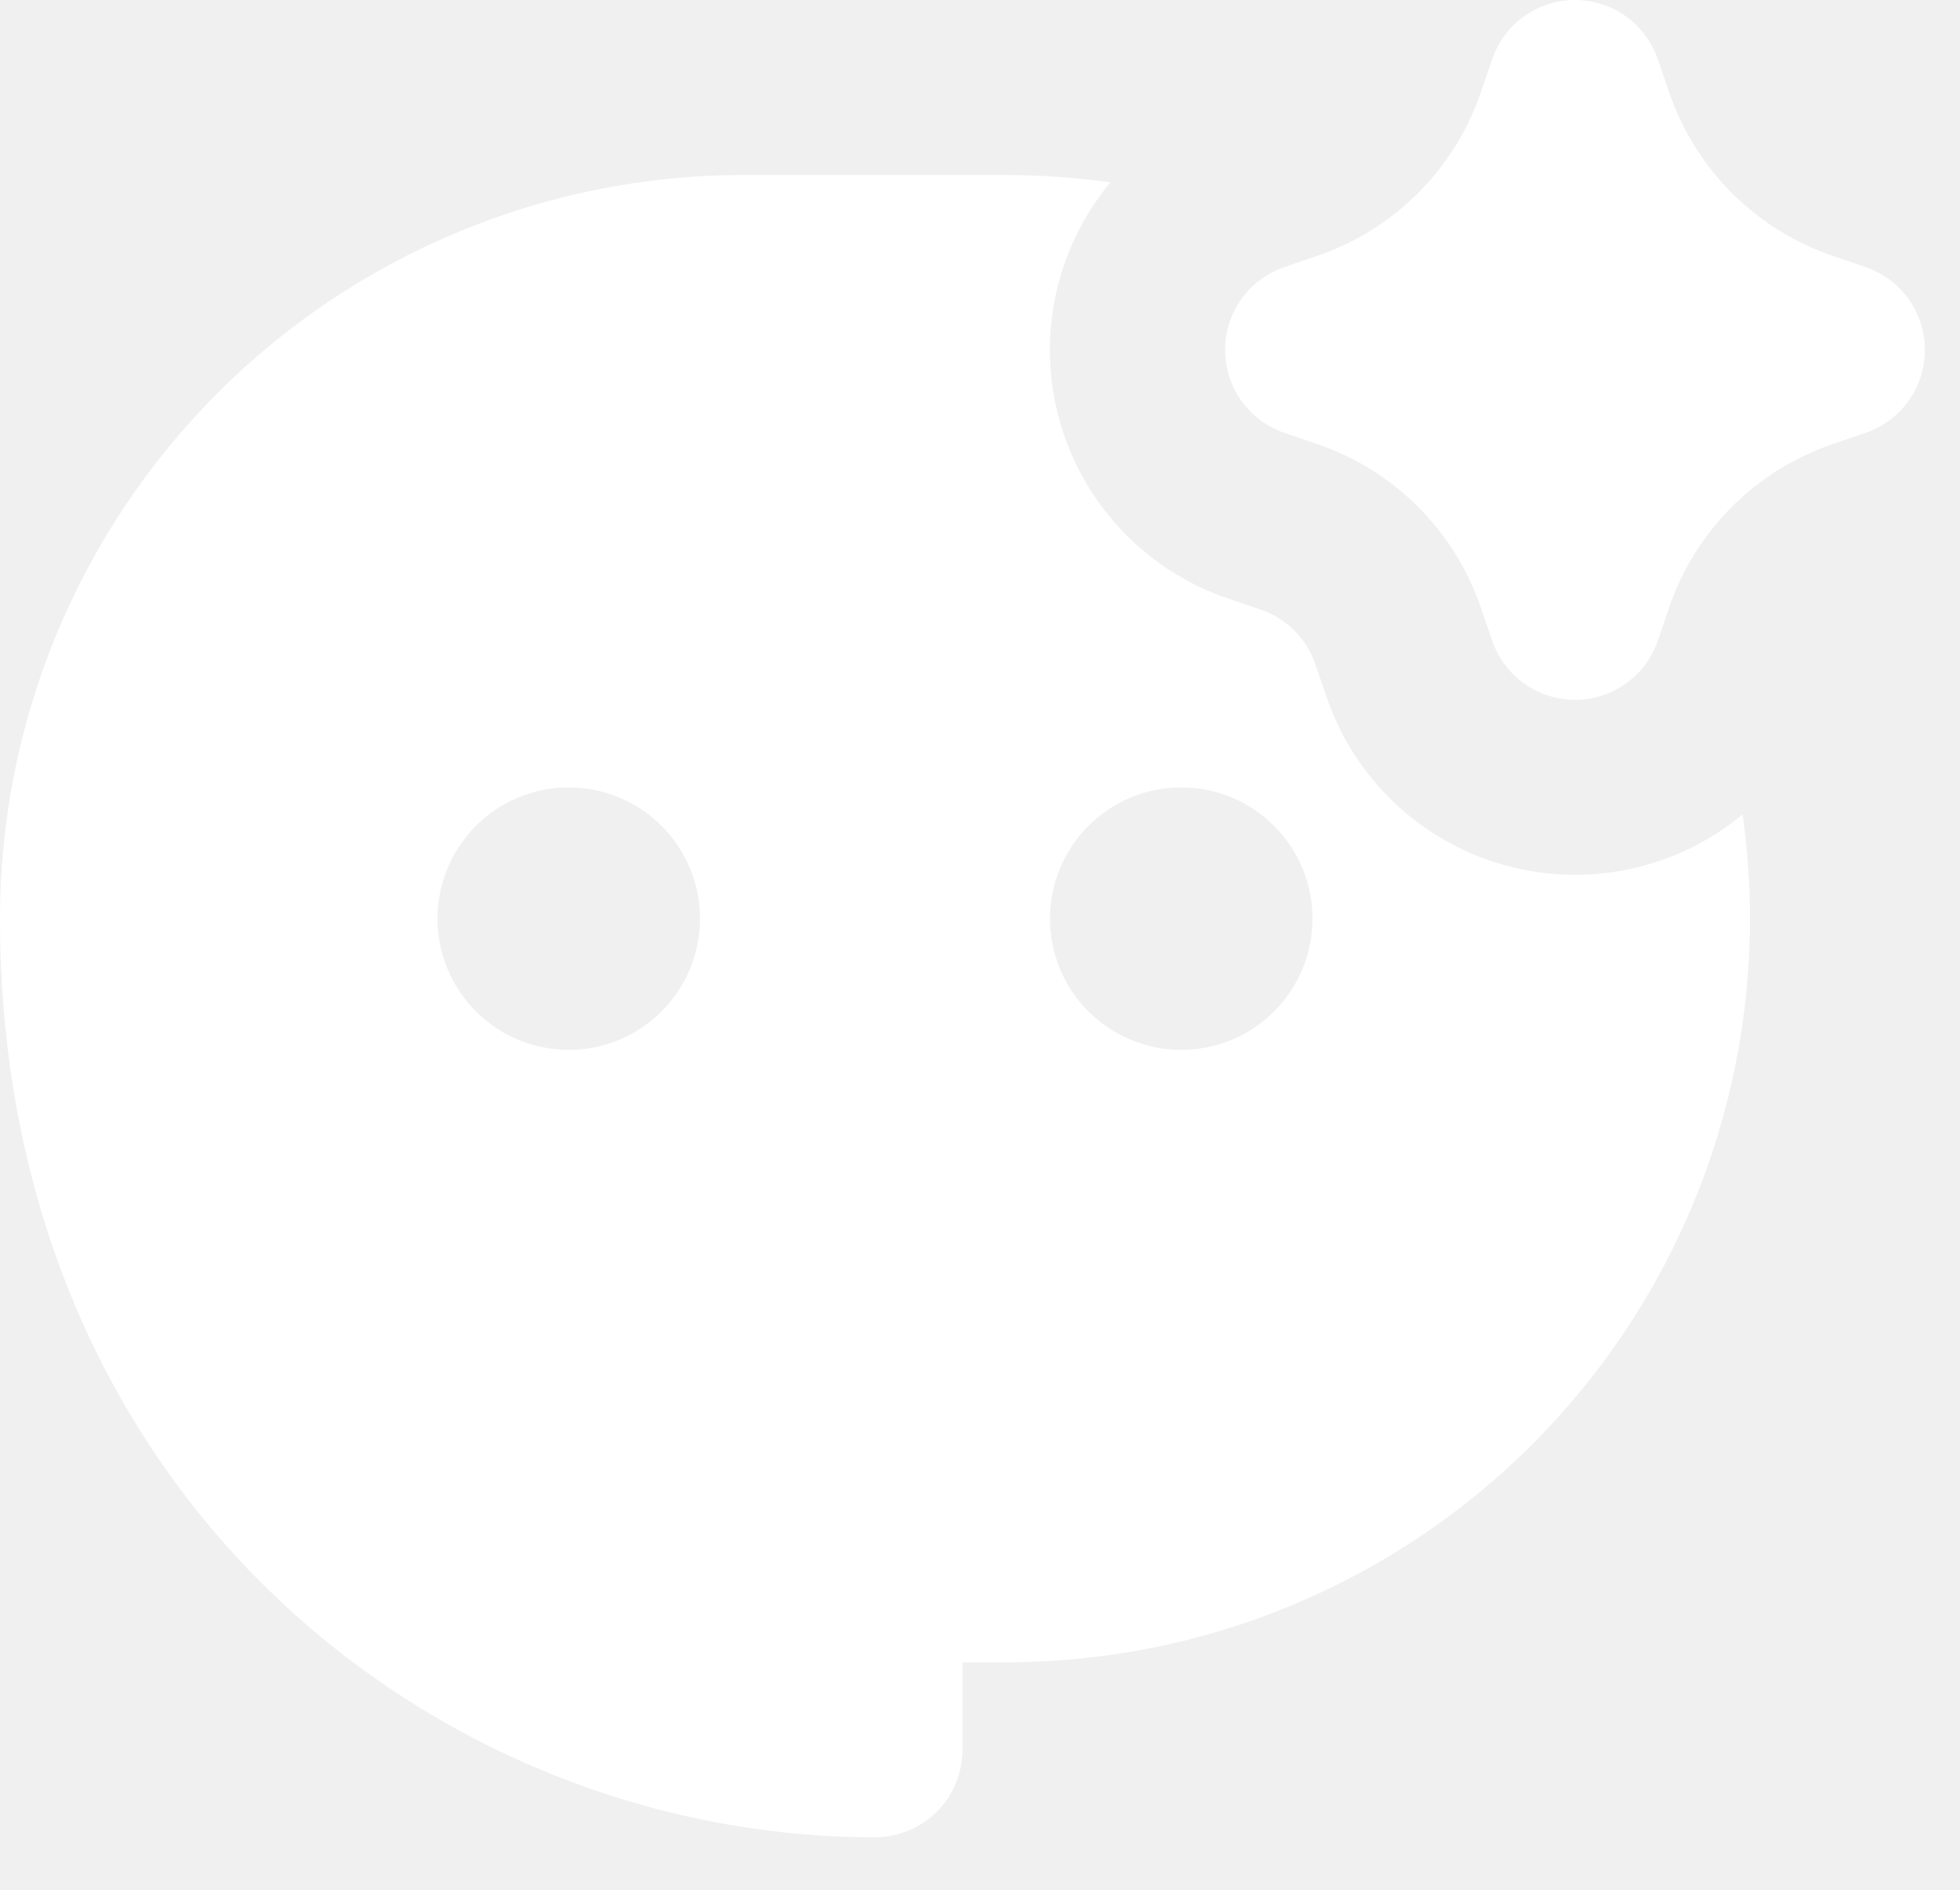
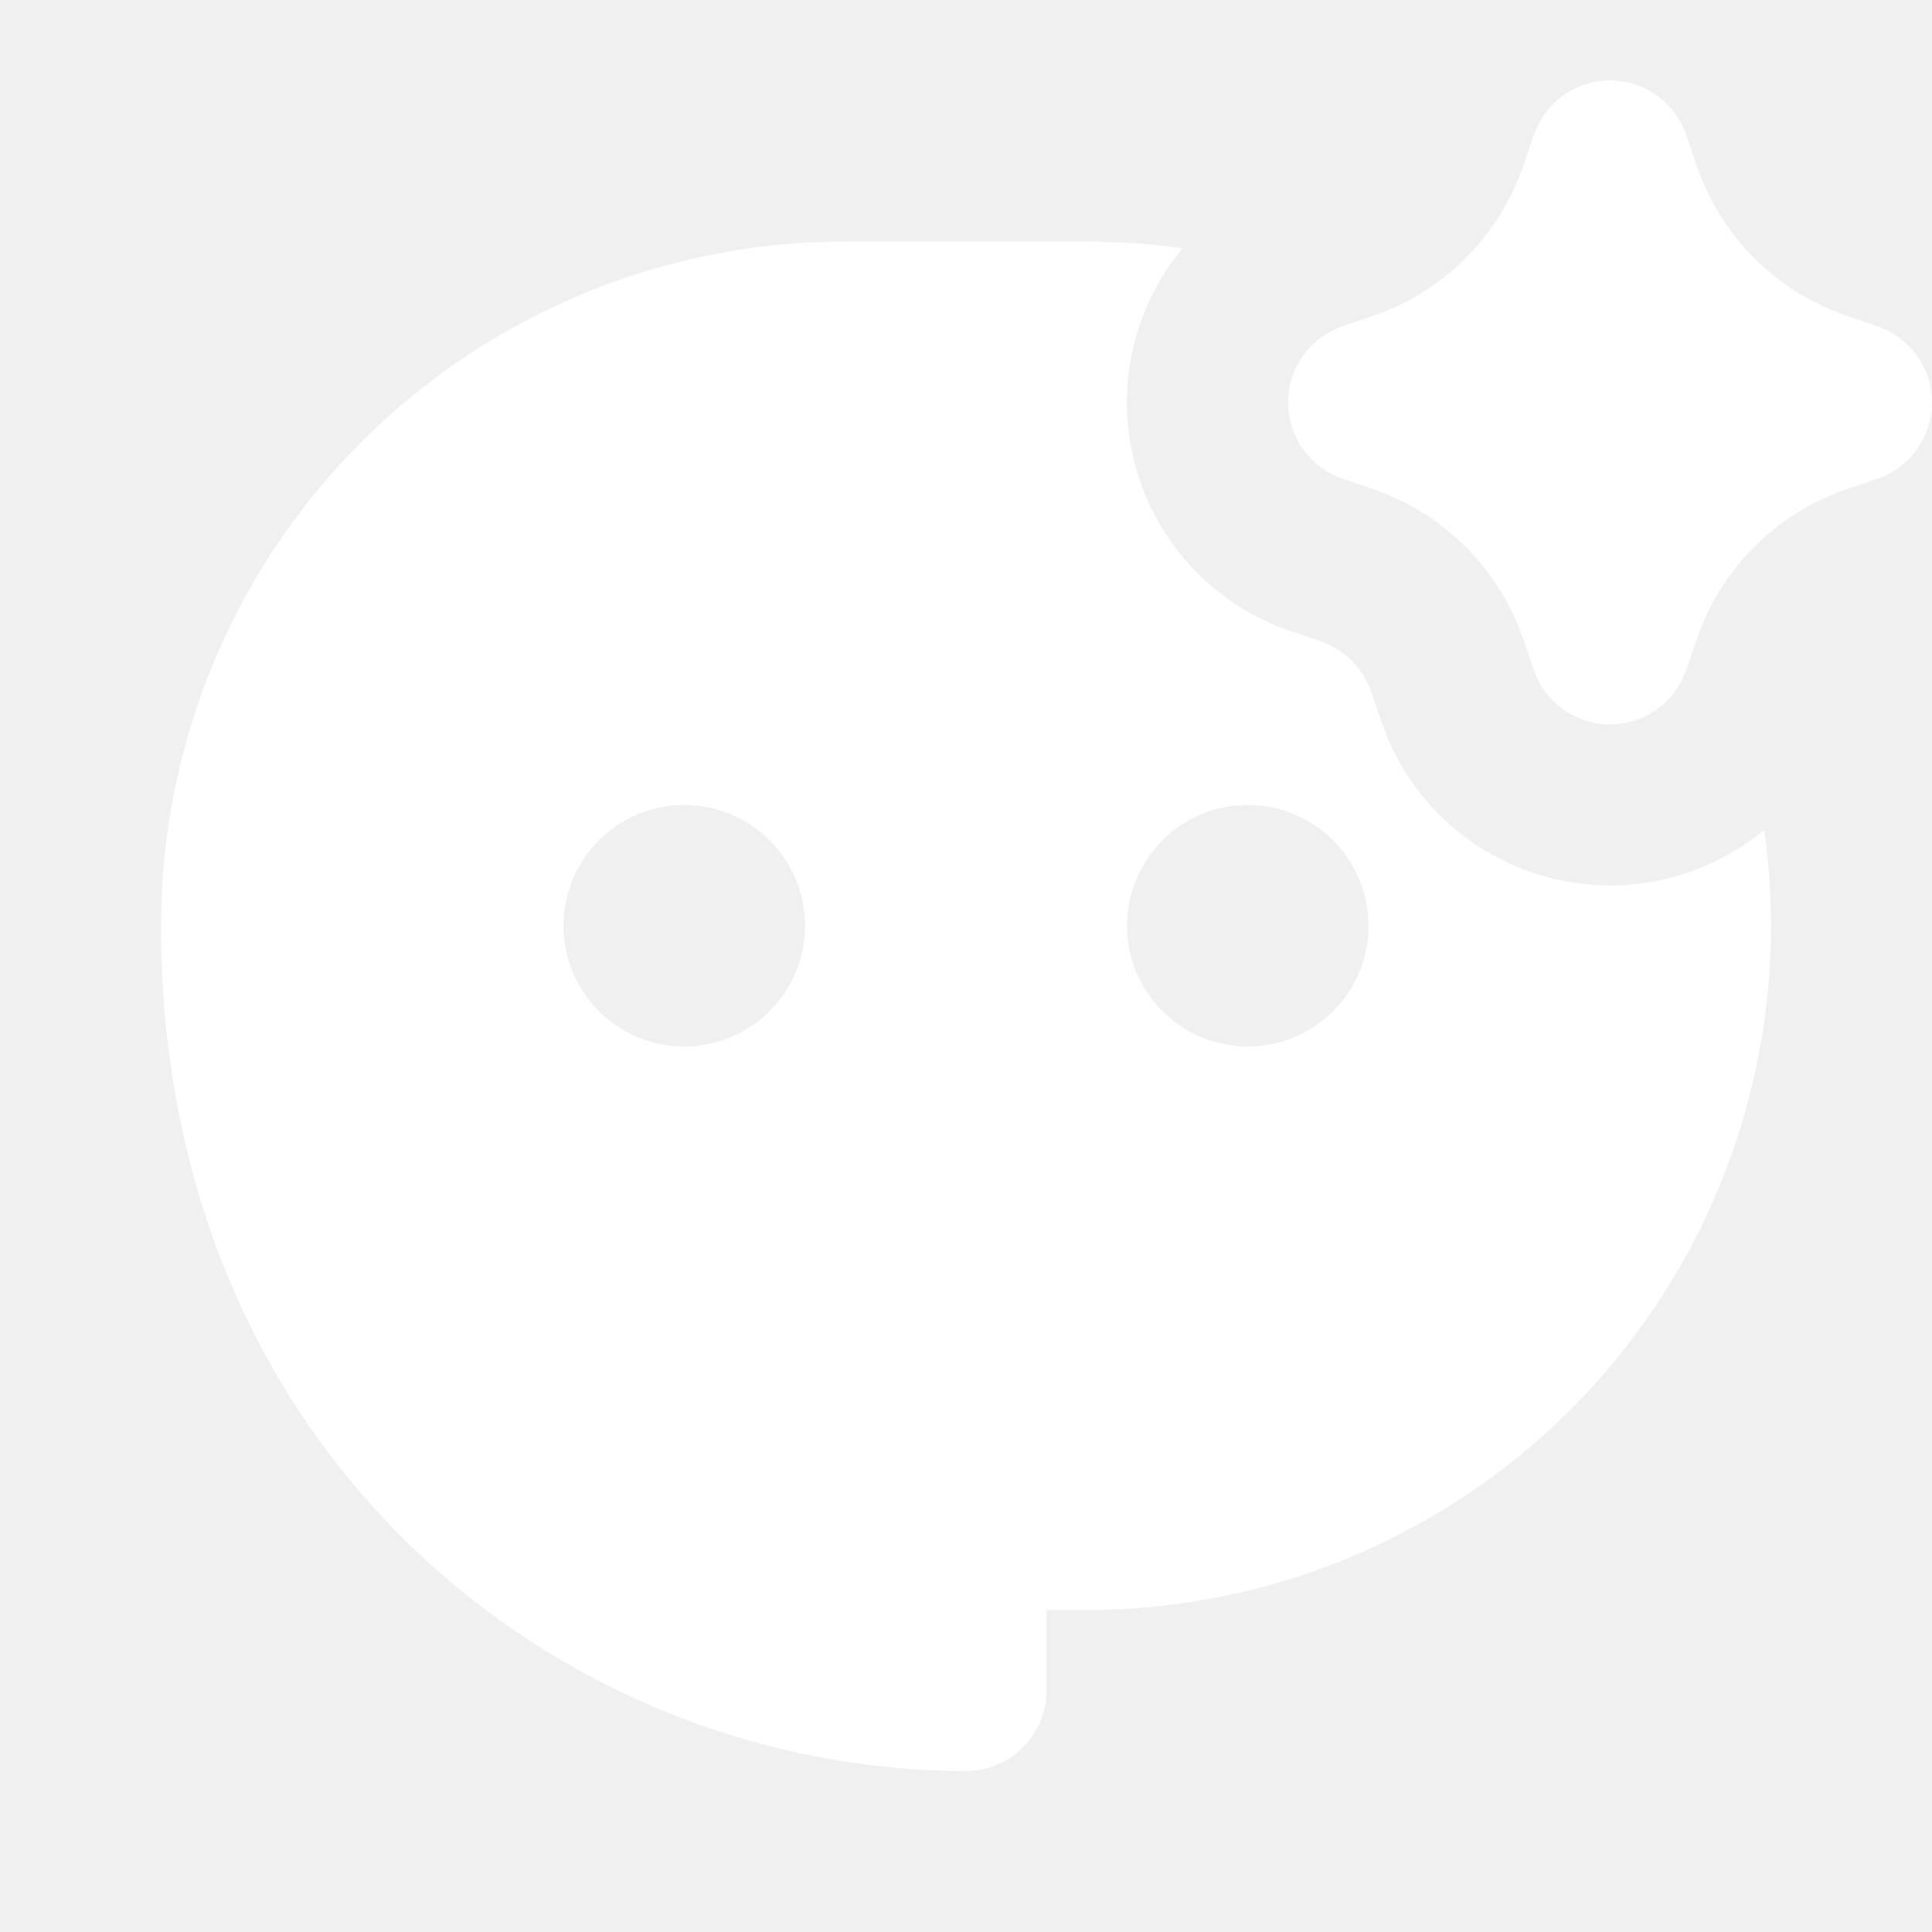
- <svg xmlns="http://www.w3.org/2000/svg" width="28" height="27" viewBox="0 0 28 27" fill="none">
-   <path fill-rule="evenodd" clip-rule="evenodd" d="M14.375 2.5C14.88 2.502 15.376 2.537 15.863 2.605C15.475 3.073 15.206 3.627 15.08 4.222C14.954 4.816 14.974 5.432 15.139 6.017C15.304 6.602 15.608 7.138 16.026 7.579C16.444 8.02 16.962 8.353 17.538 8.549L18.01 8.71C18.191 8.772 18.355 8.874 18.491 9.009C18.626 9.145 18.728 9.309 18.79 9.49L18.953 9.963C19.149 10.537 19.482 11.055 19.923 11.473C20.364 11.89 20.899 12.194 21.484 12.358C22.068 12.523 22.684 12.543 23.278 12.418C23.872 12.292 24.426 12.024 24.894 11.636C24.964 12.123 24.999 12.619 25 13.125C25 14.52 24.725 15.902 24.191 17.191C23.657 18.48 22.875 19.651 21.888 20.638C20.901 21.625 19.73 22.407 18.441 22.941C17.152 23.475 15.77 23.75 14.375 23.75H13.75V25C13.75 25.331 13.618 25.649 13.384 25.884C13.149 26.118 12.832 26.25 12.5 26.25C6.23 26.25 0 21.359 0 13.125C0 10.307 1.119 7.605 3.112 5.612C5.105 3.619 7.807 2.5 10.625 2.5H14.375ZM8.125 11.25C7.628 11.25 7.151 11.447 6.799 11.799C6.448 12.151 6.25 12.628 6.25 13.125C6.25 13.622 6.448 14.099 6.799 14.451C7.151 14.803 7.628 15 8.125 15C8.622 15 9.099 14.803 9.451 14.451C9.802 14.099 10 13.622 10 13.125C10 12.628 9.802 12.151 9.451 11.799C9.099 11.447 8.622 11.25 8.125 11.25ZM16.875 11.25C16.378 11.25 15.901 11.447 15.549 11.799C15.197 12.151 15 12.628 15 13.125C15 13.622 15.197 14.099 15.549 14.451C15.901 14.803 16.378 15 16.875 15C17.372 15 17.849 14.803 18.201 14.451C18.552 14.099 18.75 13.622 18.75 13.125C18.75 12.628 18.552 12.151 18.201 11.799C17.849 11.447 17.372 11.25 16.875 11.25ZM22.5 0C22.761 0 23.015 0.082 23.227 0.233C23.439 0.385 23.598 0.599 23.683 0.846L23.845 1.319C24.22 2.417 25.082 3.281 26.183 3.656L26.654 3.817C26.9 3.902 27.114 4.061 27.266 4.273C27.417 4.485 27.498 4.739 27.498 5C27.498 5.261 27.417 5.515 27.266 5.727C27.114 5.939 26.9 6.098 26.654 6.183L26.181 6.345C25.082 6.72 24.219 7.582 23.844 8.682L23.683 9.154C23.598 9.4 23.439 9.614 23.227 9.766C23.015 9.917 22.761 9.999 22.5 9.999C22.239 9.999 21.985 9.917 21.773 9.766C21.561 9.614 21.402 9.4 21.317 9.154L21.155 8.681C20.97 8.139 20.663 7.646 20.258 7.241C19.852 6.836 19.36 6.529 18.817 6.344L18.346 6.183C18.1 6.098 17.886 5.939 17.734 5.727C17.583 5.515 17.502 5.261 17.502 5C17.502 4.739 17.583 4.485 17.734 4.273C17.886 4.061 18.1 3.902 18.346 3.817L18.819 3.655C19.918 3.28 20.781 2.417 21.156 1.317L21.317 0.846C21.402 0.599 21.561 0.385 21.773 0.233C21.985 0.082 22.239 0 22.5 0Z" fill="white" />
+ <svg xmlns="http://www.w3.org/2000/svg" width="30" height="30" viewBox="0 0 30 30" fill="none">
+   <g clip-path="url(#clip0_1028_1297)">
+     <path fill-rule="evenodd" clip-rule="evenodd" d="M16.875 3.75C17.38 3.752 17.876 3.787 18.363 3.855C17.974 4.323 17.706 4.877 17.58 5.472C17.454 6.066 17.474 6.682 17.639 7.267C17.804 7.852 18.108 8.388 18.526 8.829C18.944 9.27 19.462 9.603 20.038 9.799L20.51 9.96C20.691 10.022 20.855 10.124 20.991 10.259C21.126 10.395 21.228 10.559 21.29 10.74L21.453 11.213C21.649 11.787 21.982 12.305 22.423 12.723C22.864 13.14 23.399 13.444 23.984 13.608C24.568 13.773 25.184 13.793 25.778 13.668C26.372 13.542 26.926 13.274 27.394 12.886C27.464 13.373 27.499 13.869 27.5 14.375C27.5 15.77 27.225 17.152 26.691 18.441C26.157 19.73 25.375 20.901 24.388 21.888C23.401 22.875 22.23 23.657 20.941 24.191C19.652 24.725 18.27 25 16.875 25H16.25V26.25C16.25 26.581 16.118 26.899 15.884 27.134C15.649 27.368 15.332 27.5 15 27.5C8.73 27.5 2.5 22.609 2.5 14.375C2.5 11.557 3.619 8.855 5.612 6.862C7.605 4.869 10.307 3.75 13.125 3.75H16.875ZM10.625 12.5C10.128 12.5 9.651 12.697 9.299 13.049C8.948 13.401 8.75 13.878 8.75 14.375C8.75 14.872 8.948 15.349 9.299 15.701C9.651 16.052 10.128 16.25 10.625 16.25C11.122 16.25 11.599 16.052 11.951 15.701C12.303 15.349 12.5 14.872 12.5 14.375C12.5 13.878 12.303 13.401 11.951 13.049C11.599 12.697 11.122 12.5 10.625 12.5ZM19.375 12.5C18.878 12.5 18.401 12.697 18.049 13.049C17.698 13.401 17.5 13.878 17.5 14.375C17.5 14.872 17.698 15.349 18.049 15.701C18.401 16.052 18.878 16.25 19.375 16.25C19.872 16.25 20.349 16.052 20.701 15.701C21.052 15.349 21.25 14.872 21.25 14.375C21.25 13.878 21.052 13.401 20.701 13.049C20.349 12.697 19.872 12.5 19.375 12.5ZM25 1.25C25.261 1.25 25.515 1.332 25.727 1.483C25.939 1.635 26.098 1.849 26.183 2.096L26.345 2.569C26.72 3.667 27.582 4.531 28.683 4.906L29.154 5.067C29.4 5.152 29.614 5.311 29.766 5.523C29.917 5.735 29.998 5.989 29.998 6.25C29.998 6.511 29.917 6.765 29.766 6.977C29.614 7.189 29.4 7.348 29.154 7.433L28.681 7.595C27.582 7.97 26.719 8.832 26.344 9.932L26.183 10.404C26.098 10.65 25.939 10.864 25.727 11.016C25.515 11.167 25.261 11.248 25 11.248C24.739 11.248 24.485 11.167 24.273 11.016C24.061 10.864 23.902 10.65 23.817 10.404L23.655 9.931C23.47 9.389 23.163 8.896 22.758 8.491C22.352 8.086 21.86 7.779 21.317 7.594L20.846 7.433C20.6 7.348 20.386 7.189 20.234 6.977C20.083 6.765 20.002 6.511 20.002 6.25C20.002 5.989 20.083 5.735 20.234 5.523C20.386 5.311 20.6 5.152 20.846 5.067L21.319 4.905C22.418 4.53 23.281 3.667 23.656 2.567L23.817 2.096C23.902 1.849 24.061 1.635 24.273 1.483C24.485 1.332 24.739 1.25 25 1.25Z" fill="white" />
+   </g>
+   <defs>
+     <clipPath id="clip0_1028_1297">
+       <rect width="30" height="30" fill="white" />
+     </clipPath>
+   </defs>
</svg>
